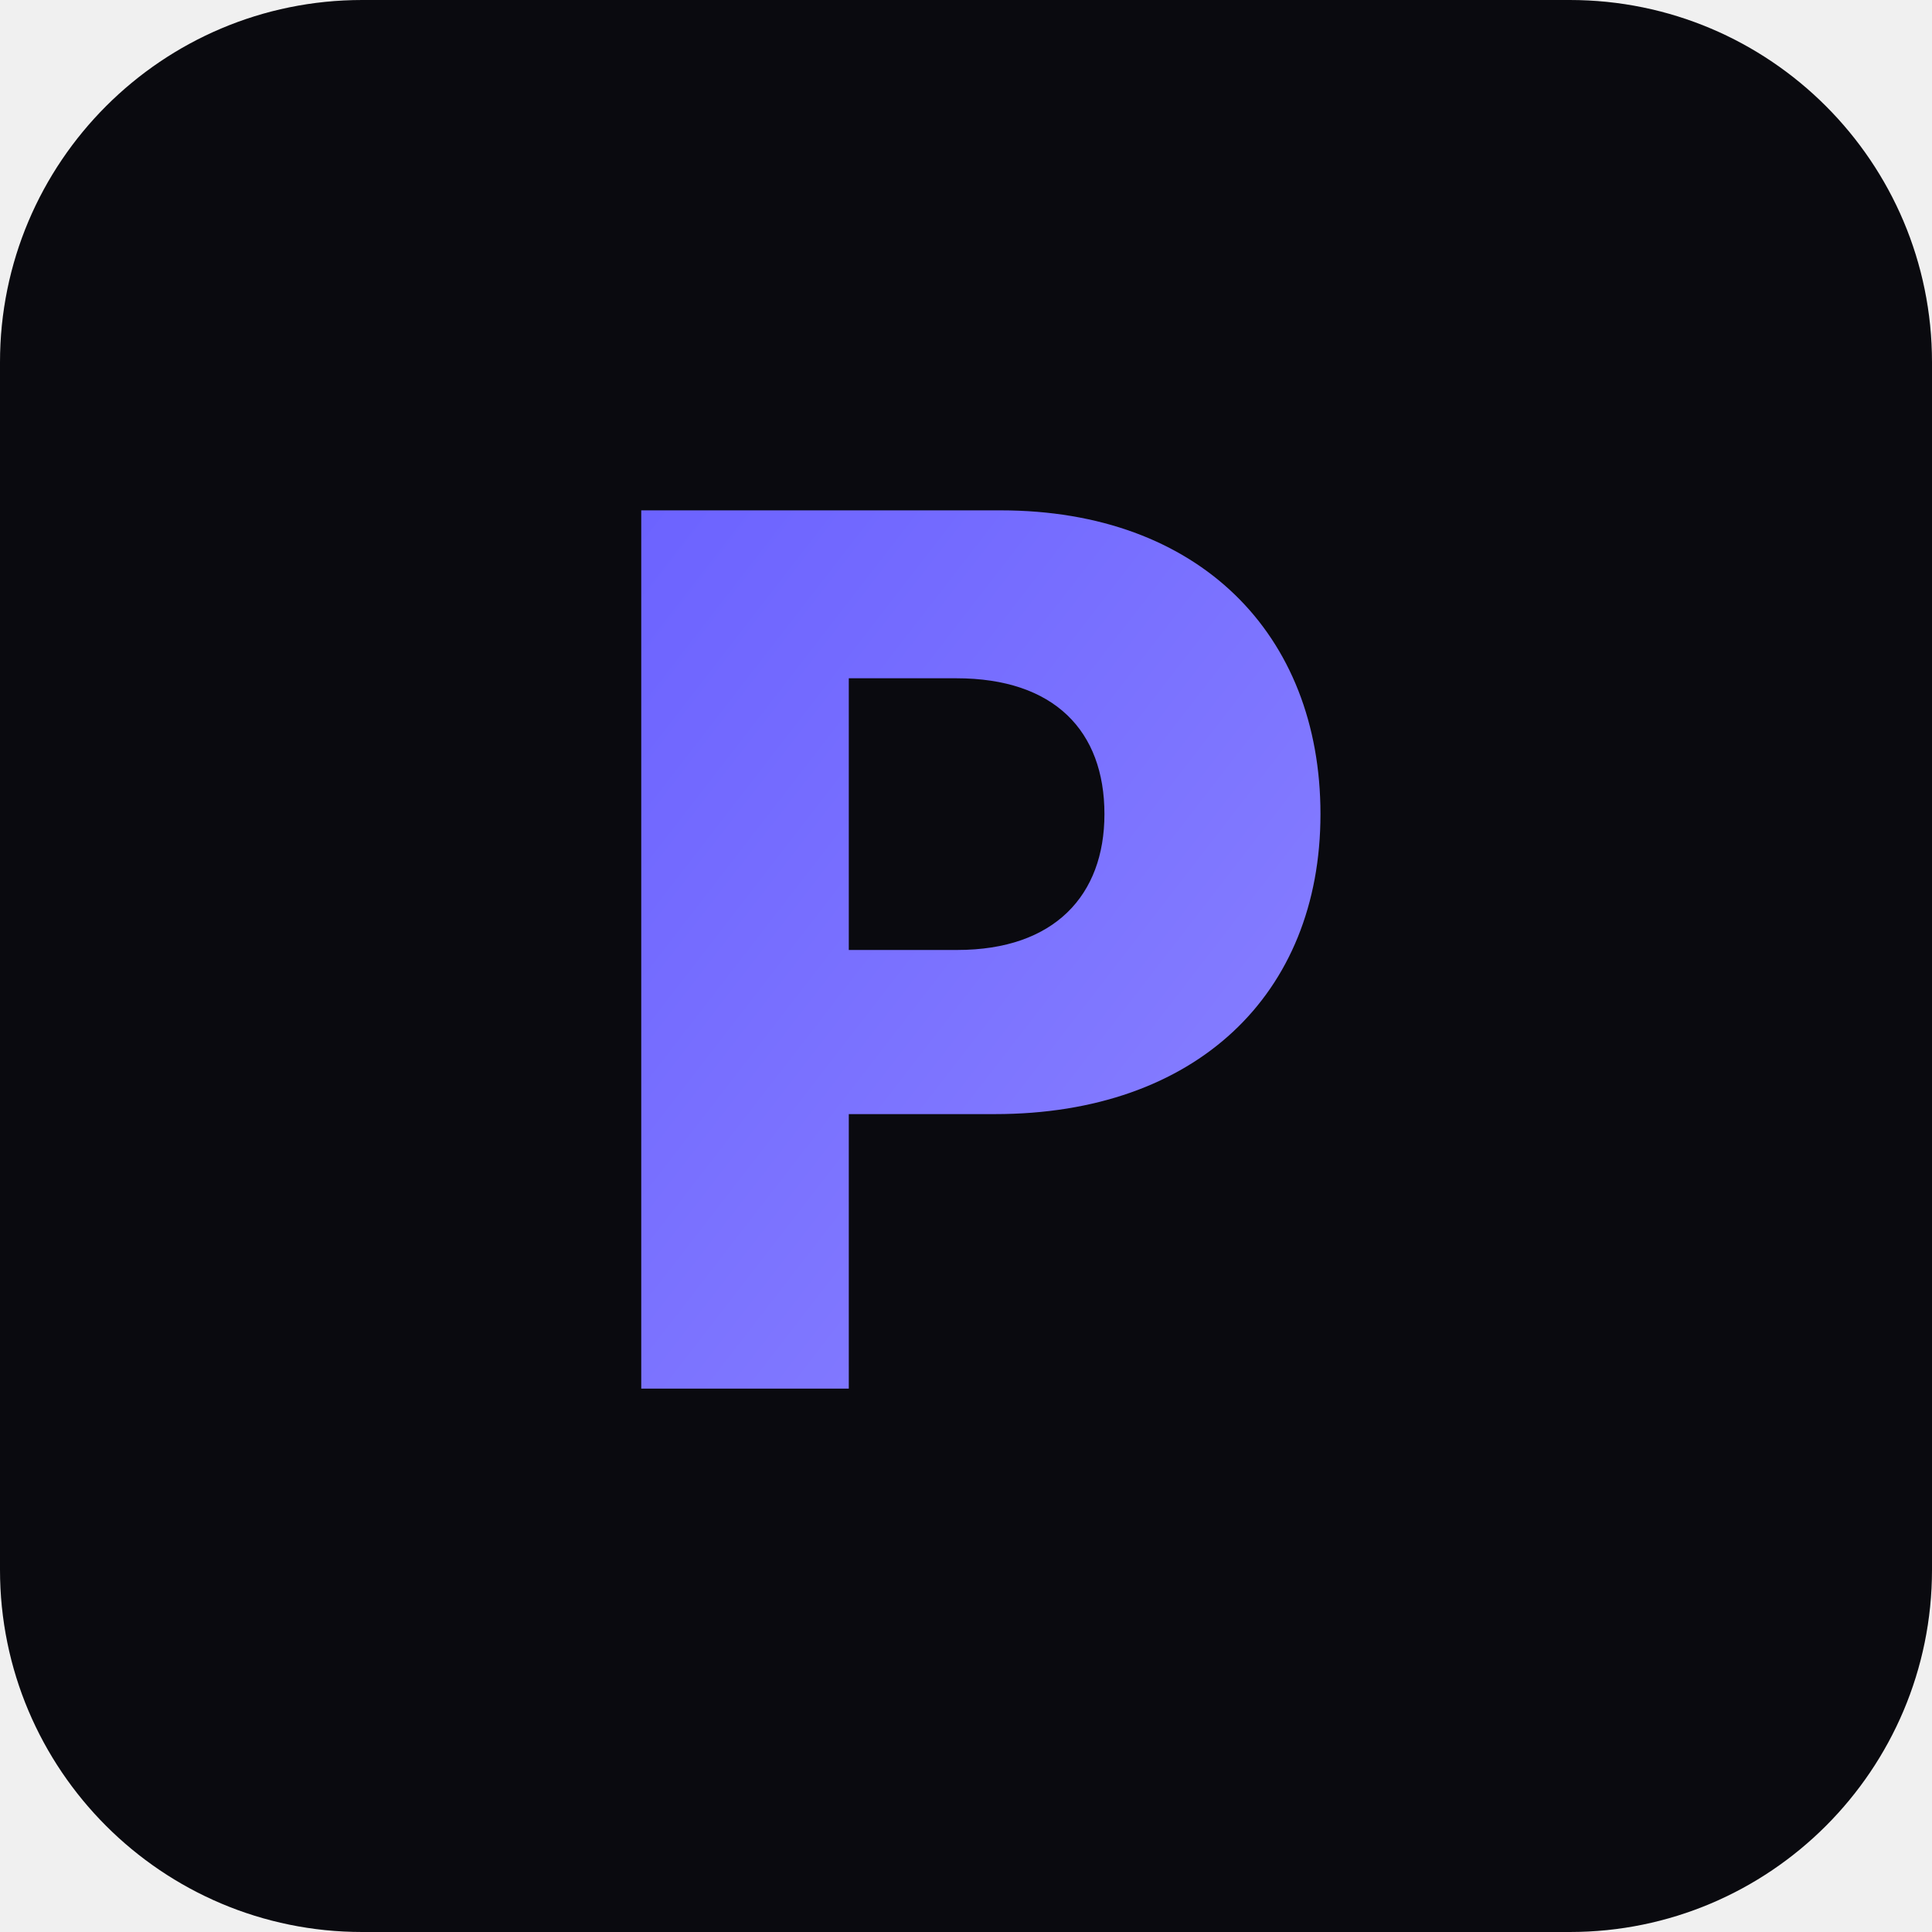
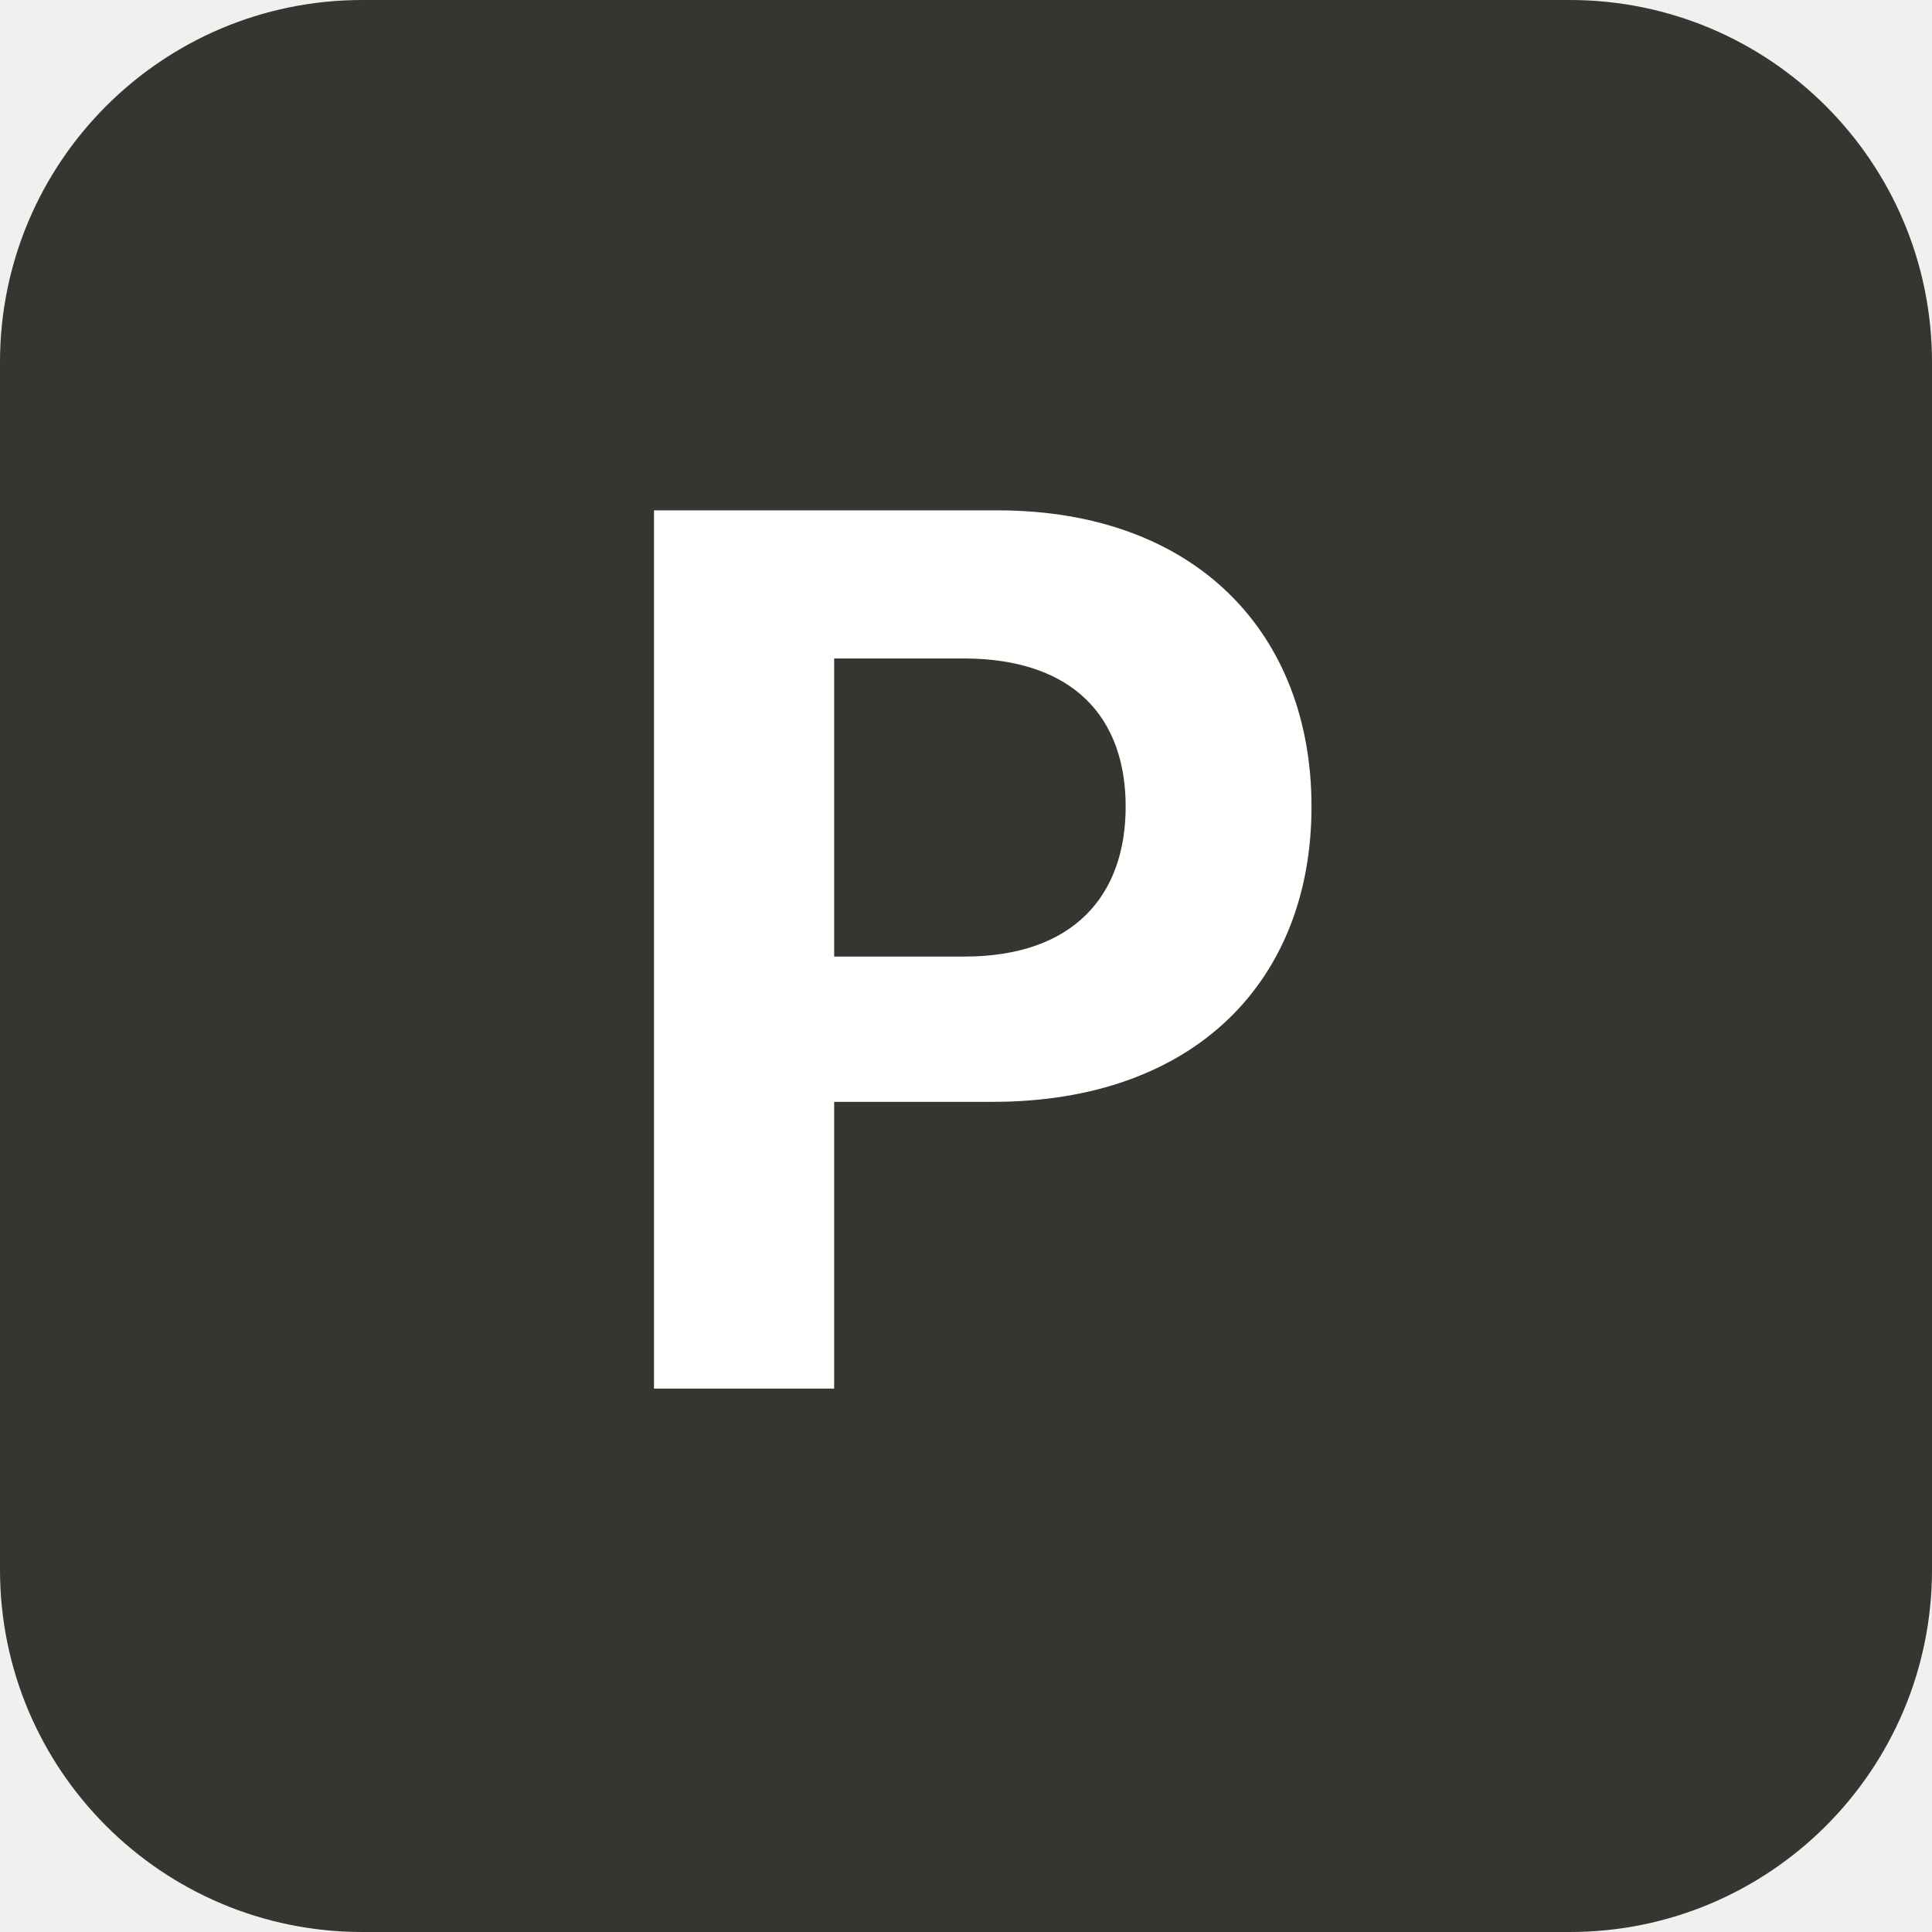
<svg xmlns="http://www.w3.org/2000/svg" viewBox="0 0 32 32">
-   <defs>
-     <linearGradient id="g" x1="0" y1="0" x2="1" y2="1">
-       <stop offset="0%" stop-color="#6c63ff" />
-       <stop offset="100%" stop-color="#8b83ff" />
-     </linearGradient>
-   </defs>
-   <rect width="32" height="32" rx="6" fill="#0a0a0f" />
-   <text x="16" y="23" font-family="Inter, sans-serif" font-weight="800" font-size="20" fill="url(#g)" text-anchor="middle">P</text>
+   <rect width="32" height="32" rx="6" fill="#37352f" />
+   <text x="16" y="23" font-family="Inter, sans-serif" font-weight="700" font-size="20" fill="#ffffff" text-anchor="middle">P</text>
</svg>
